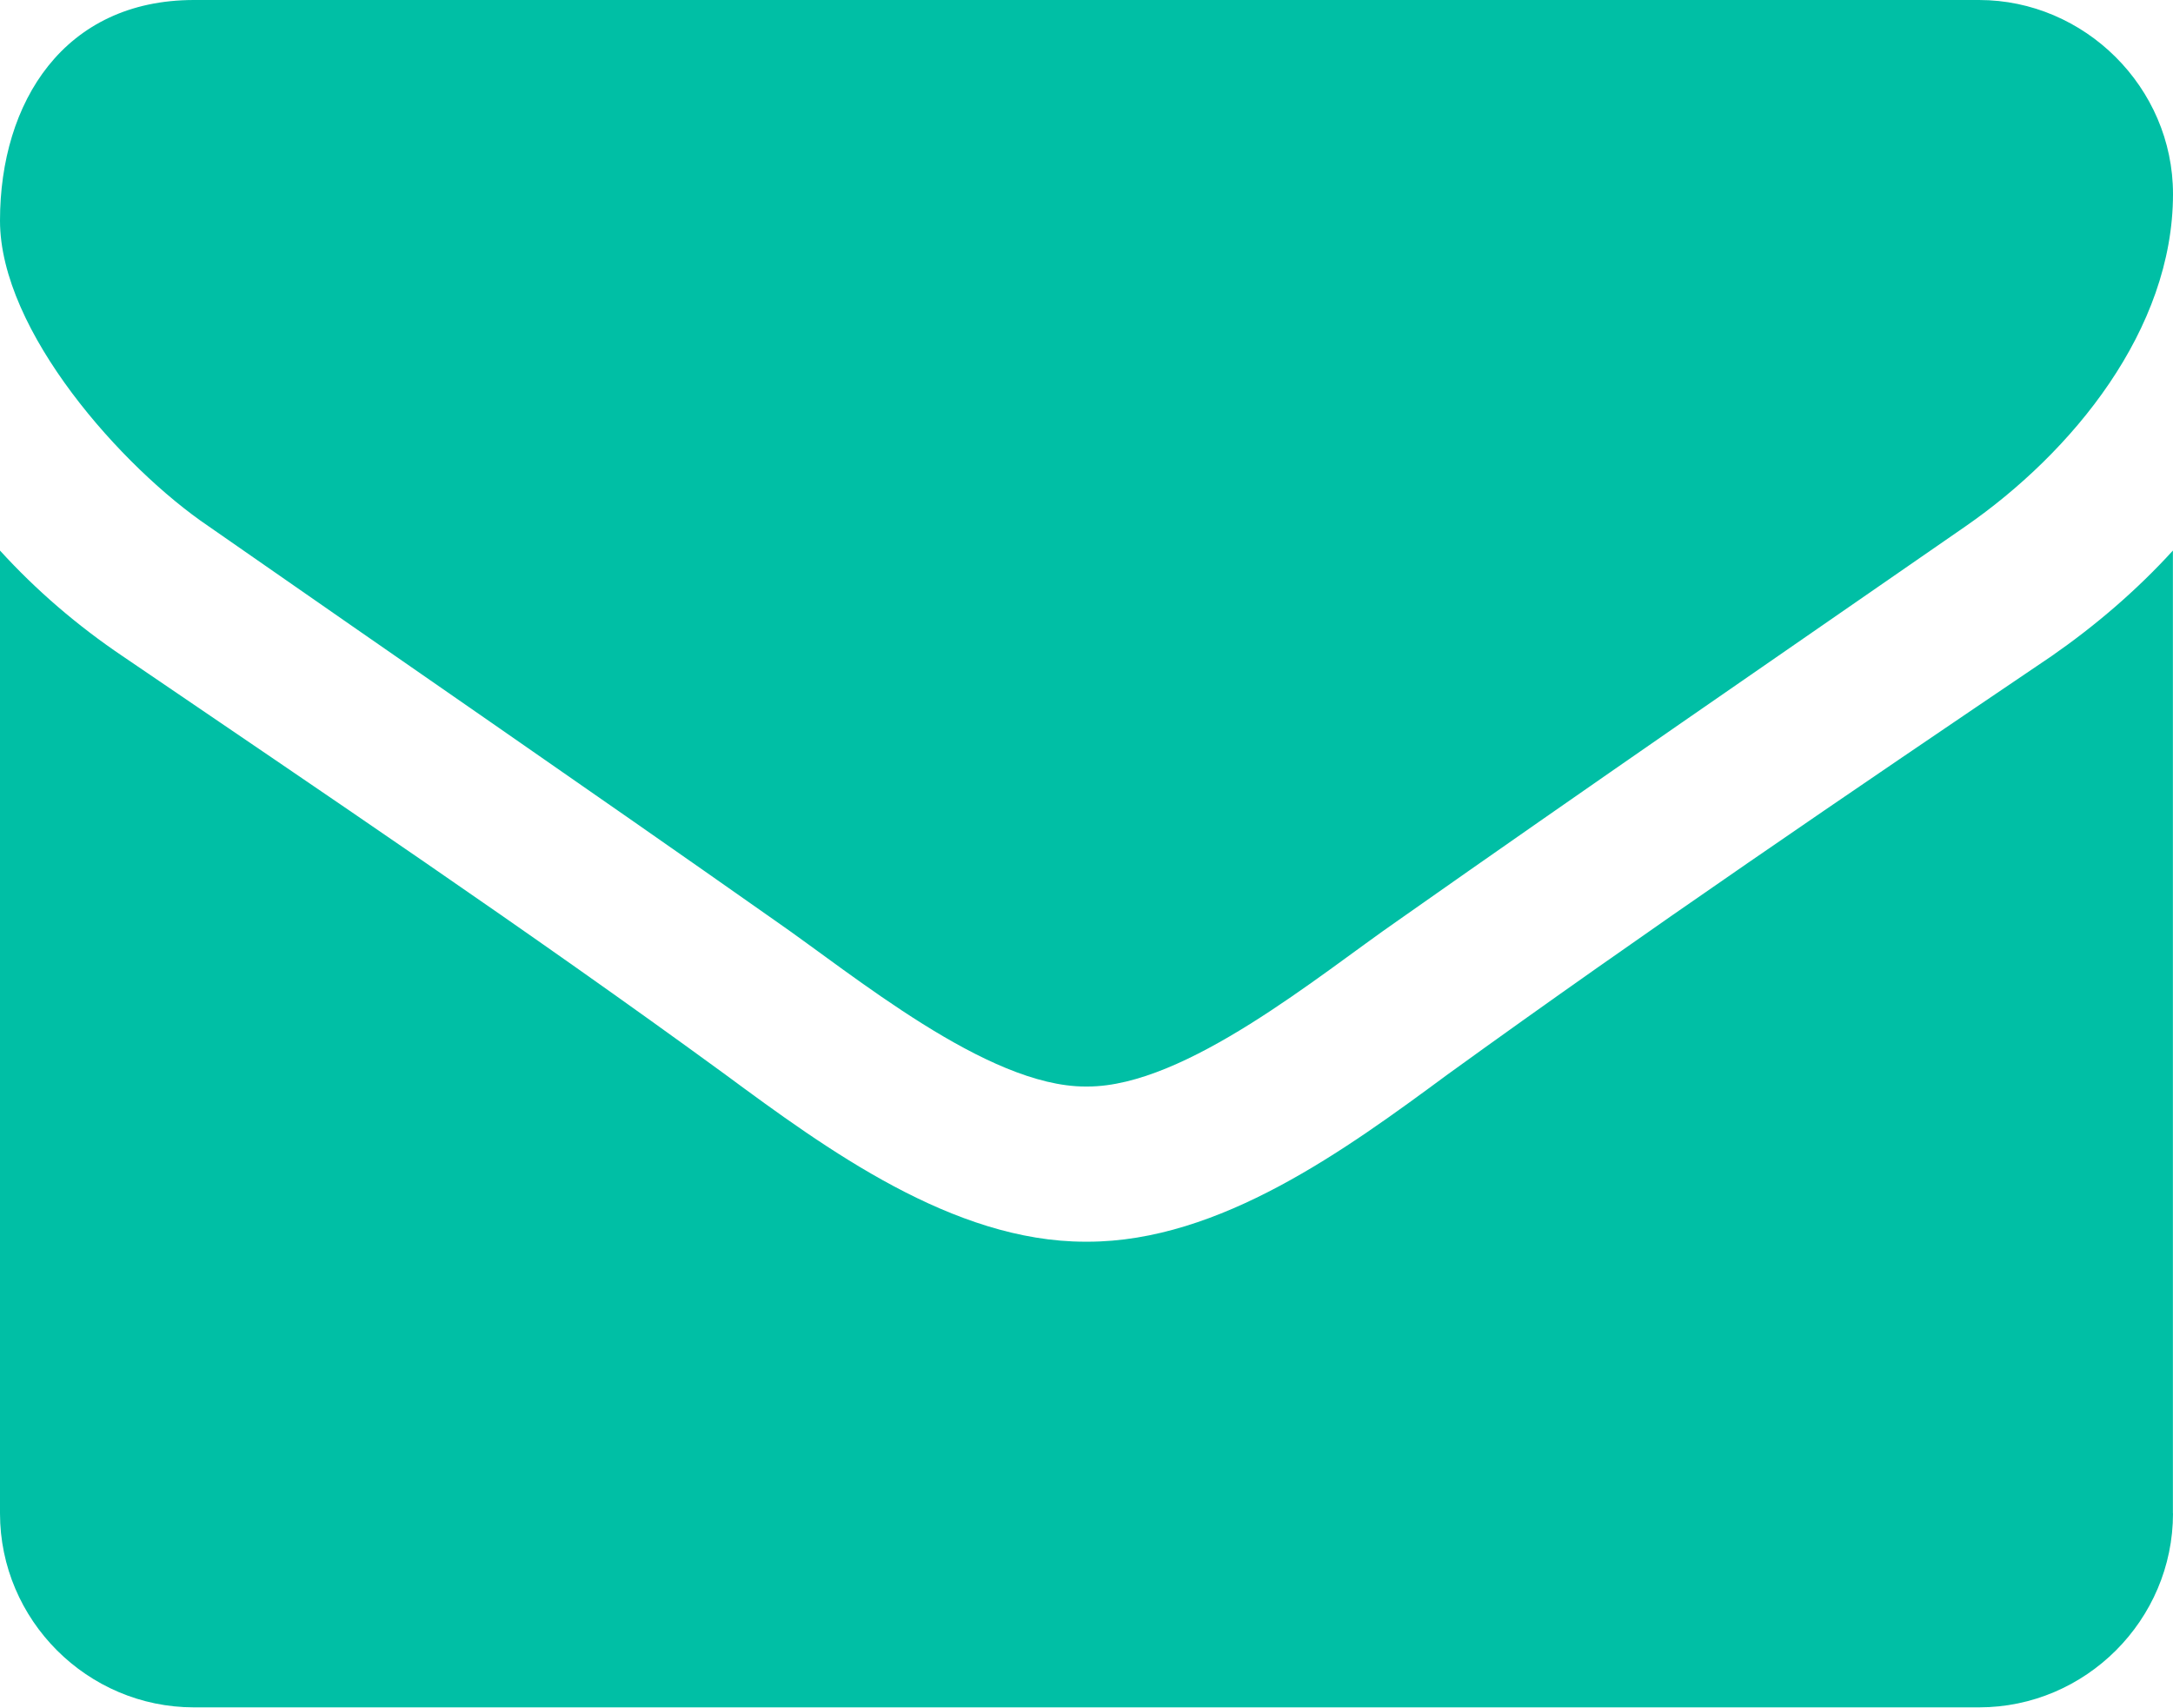
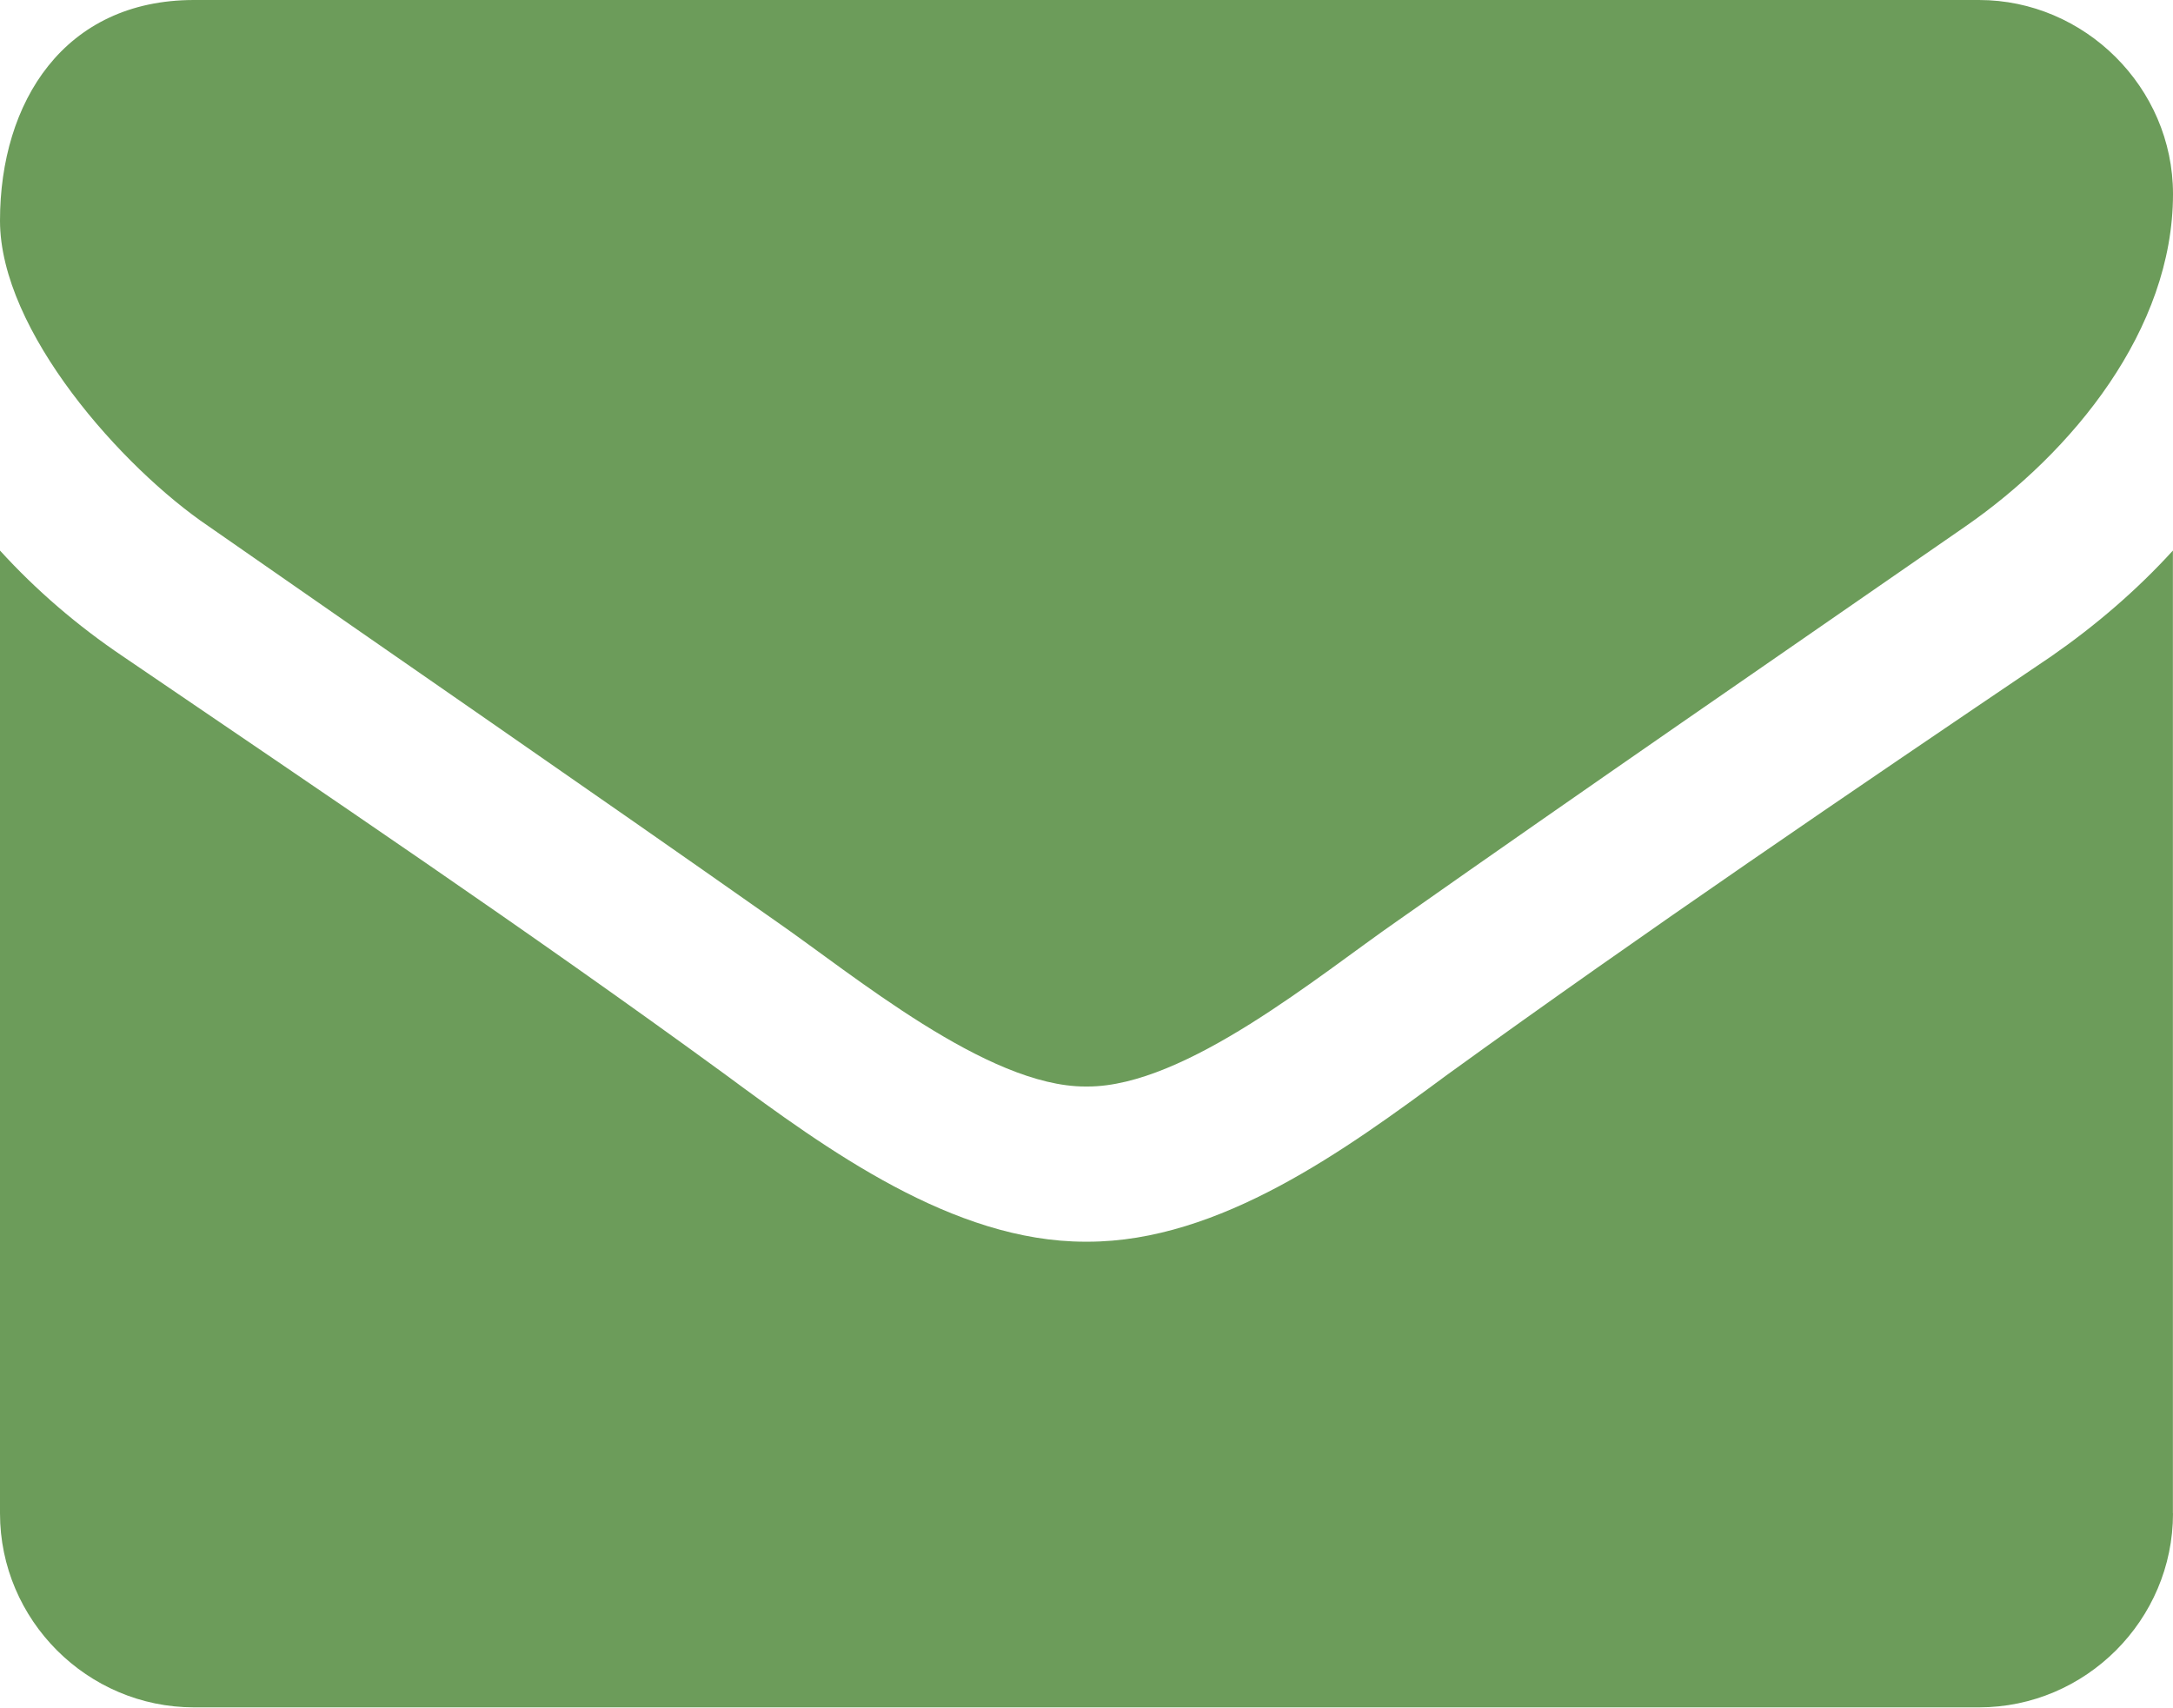
<svg xmlns="http://www.w3.org/2000/svg" version="1.1" id="Layer_1" x="0px" y="0px" width="22.012px" height="17.295px" viewBox="0 0 22.012 17.295" enable-background="new 0 0 22.012 17.295" xml:space="preserve">
-   <g>
-     <path fill="#00BFA5" d="M19.911,5.331c-1.916,1.327-3.845,2.653-5.748,3.992c-0.799,0.553-2.15,1.683-3.145,1.683h-0.013h-0.012   c-0.995,0-2.346-1.13-3.145-1.683C5.945,7.984,4.017,6.658,2.113,5.331C1.241,4.741,0,3.354,0,2.235C0,1.032,0.651,0,1.965,0   h18.082c1.068,0,1.965,0.884,1.965,1.965C22.012,3.341,20.992,4.582,19.911,5.331z M22.012,15.33c0,1.08-0.885,1.965-1.965,1.965   H1.965C0.884,17.295,0,16.41,0,15.33V5.577c0.369,0.405,0.786,0.762,1.241,1.069c2.039,1.388,4.103,2.776,6.104,4.237   c1.032,0.762,2.31,1.695,3.648,1.695h0.012h0.013c1.339,0,2.616-0.934,3.647-1.695c2.003-1.449,4.066-2.85,6.117-4.237   c0.442-0.307,0.86-0.664,1.229-1.069V15.33z" />
+   <defs id="defs9" />
+   <g id="g3" style="fill:#6c9c5a;fill-opacity:1">
+     <path fill="#00BFA5" d="M19.911,5.331c-1.916,1.327-3.845,2.653-5.748,3.992c-0.799,0.553-2.15,1.683-3.145,1.683h-0.013h-0.012   c-0.995,0-2.346-1.13-3.145-1.683C5.945,7.984,4.017,6.658,2.113,5.331C1.241,4.741,0,3.354,0,2.235C0,1.032,0.651,0,1.965,0   h18.082c1.068,0,1.965,0.884,1.965,1.965C22.012,3.341,20.992,4.582,19.911,5.331z M22.012,15.33c0,1.08-0.885,1.965-1.965,1.965   H1.965C0.884,17.295,0,16.41,0,15.33V5.577c0.369,0.405,0.786,0.762,1.241,1.069c2.039,1.388,4.103,2.776,6.104,4.237   c1.032,0.762,2.31,1.695,3.648,1.695h0.012h0.013c1.339,0,2.616-0.934,3.647-1.695c2.003-1.449,4.066-2.85,6.117-4.237   c0.442-0.307,0.86-0.664,1.229-1.069V15.33z" id="path5" style="fill:#6c9c5a;fill-opacity:1" />
  </g>
</svg>
